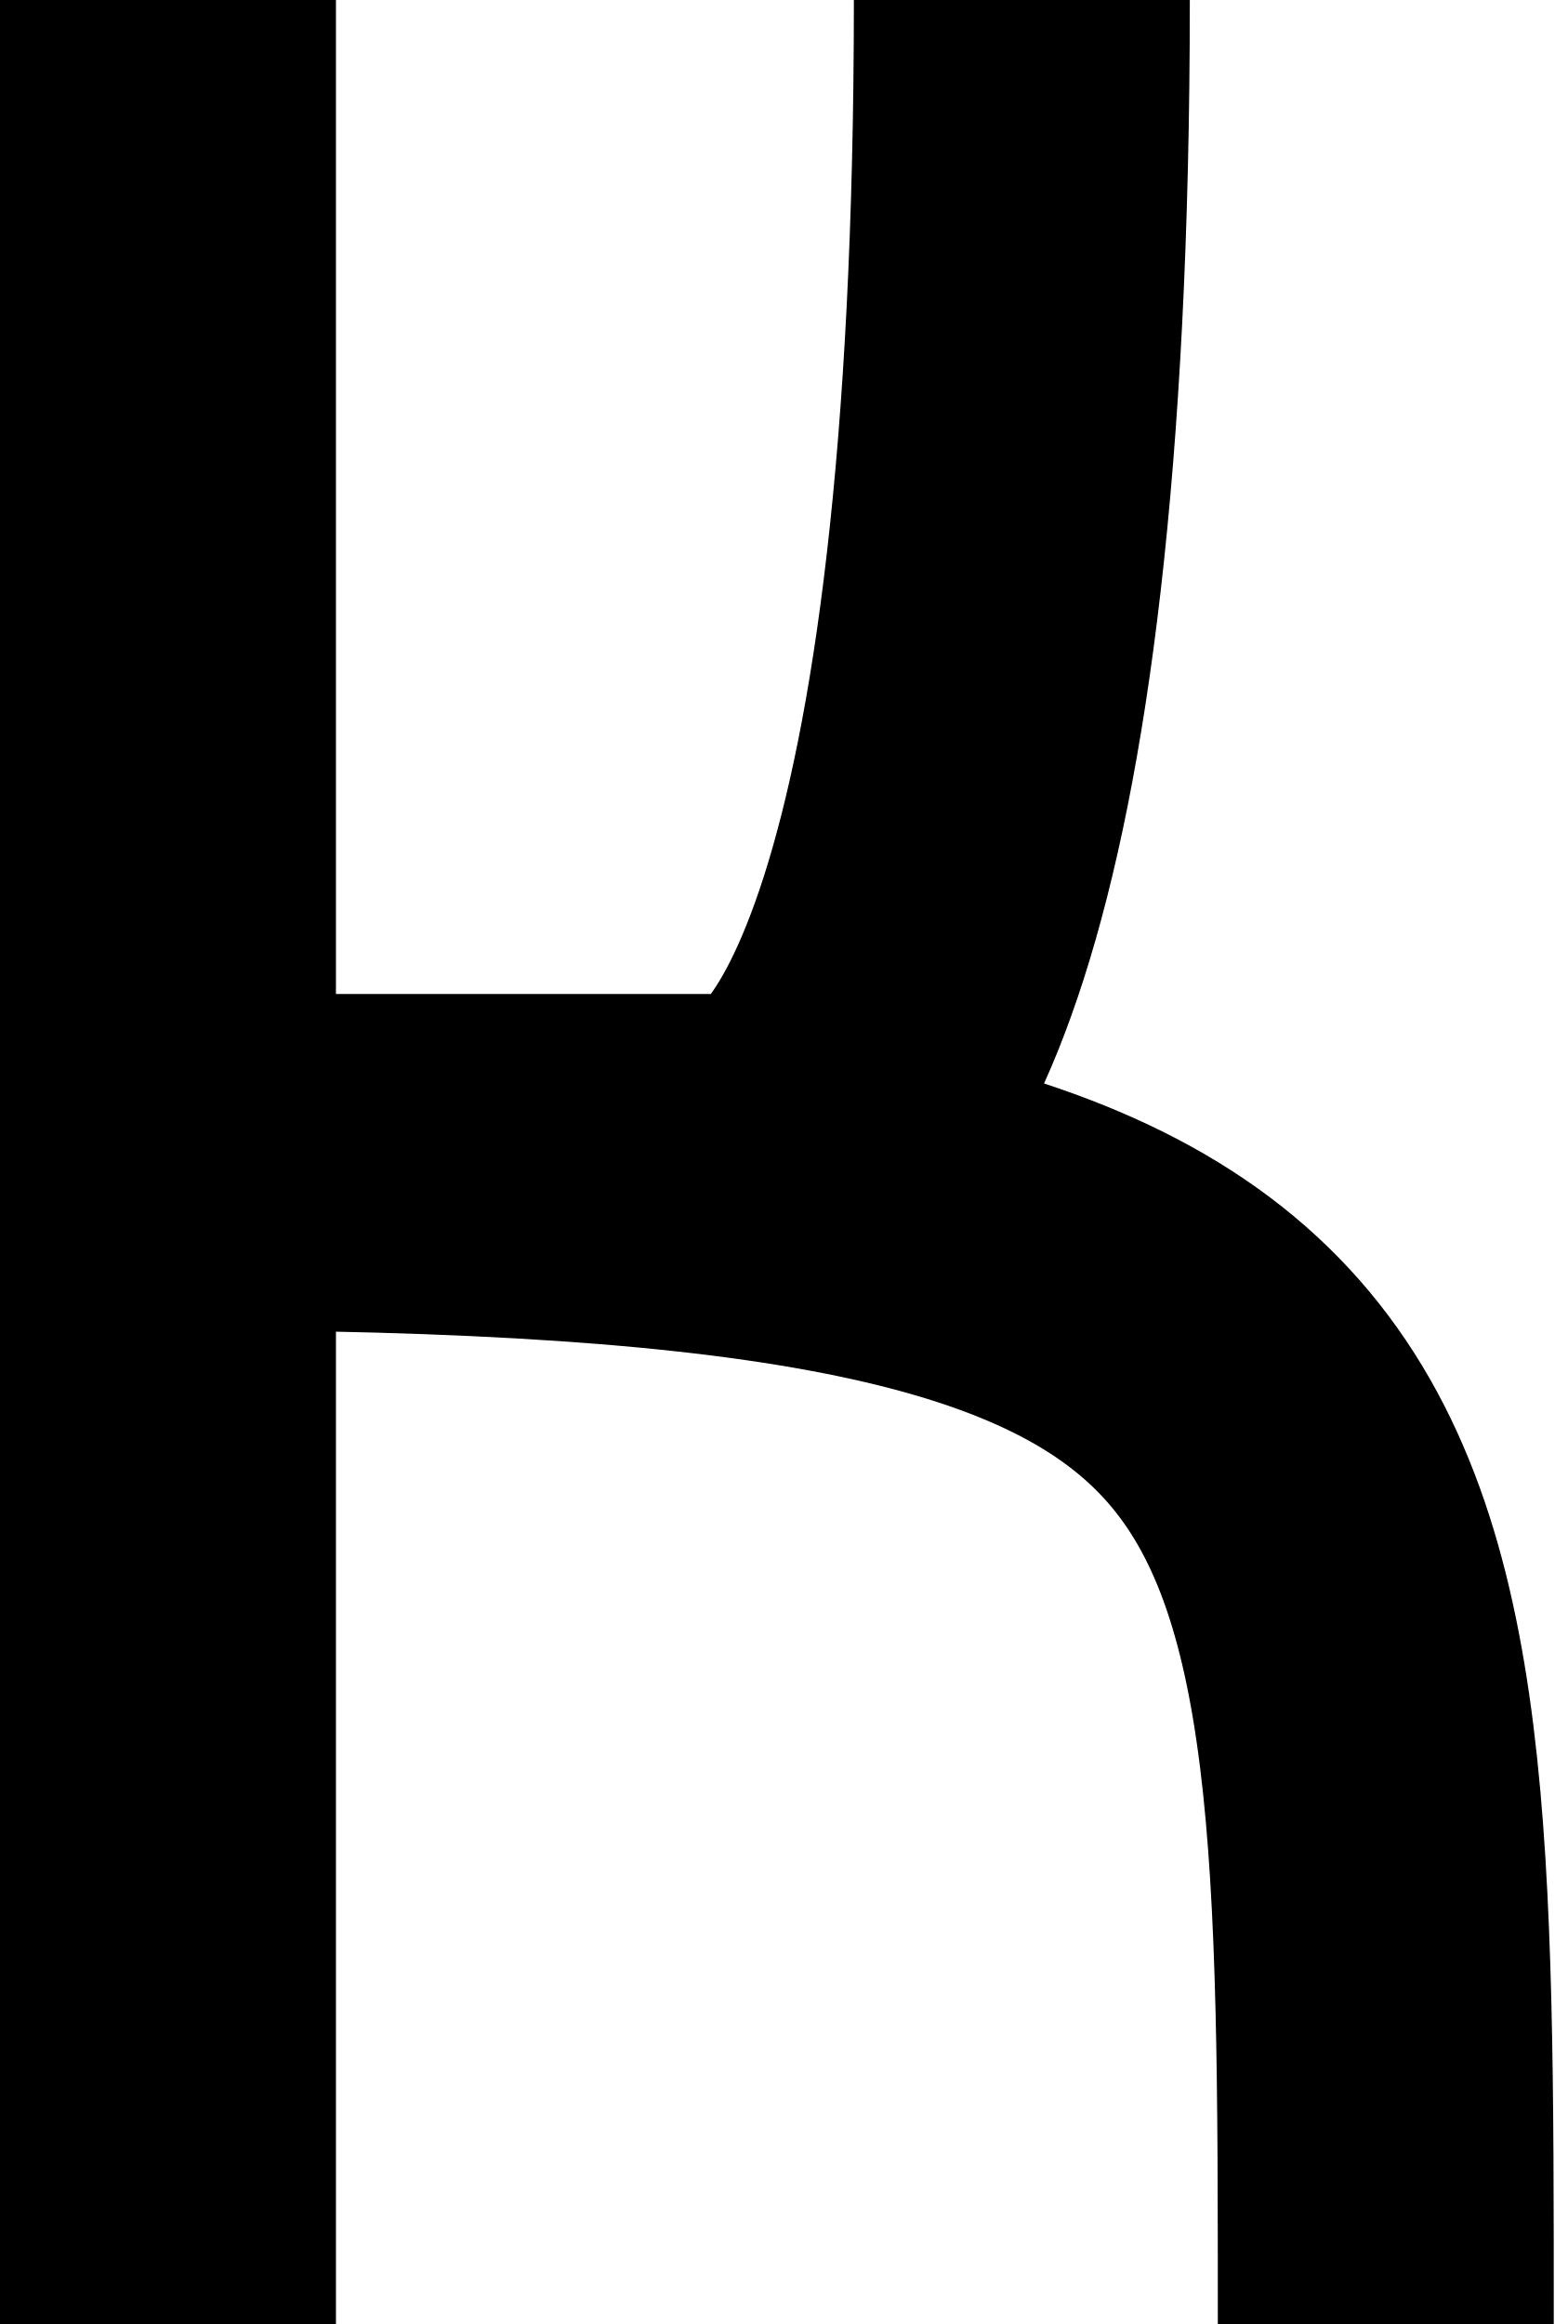
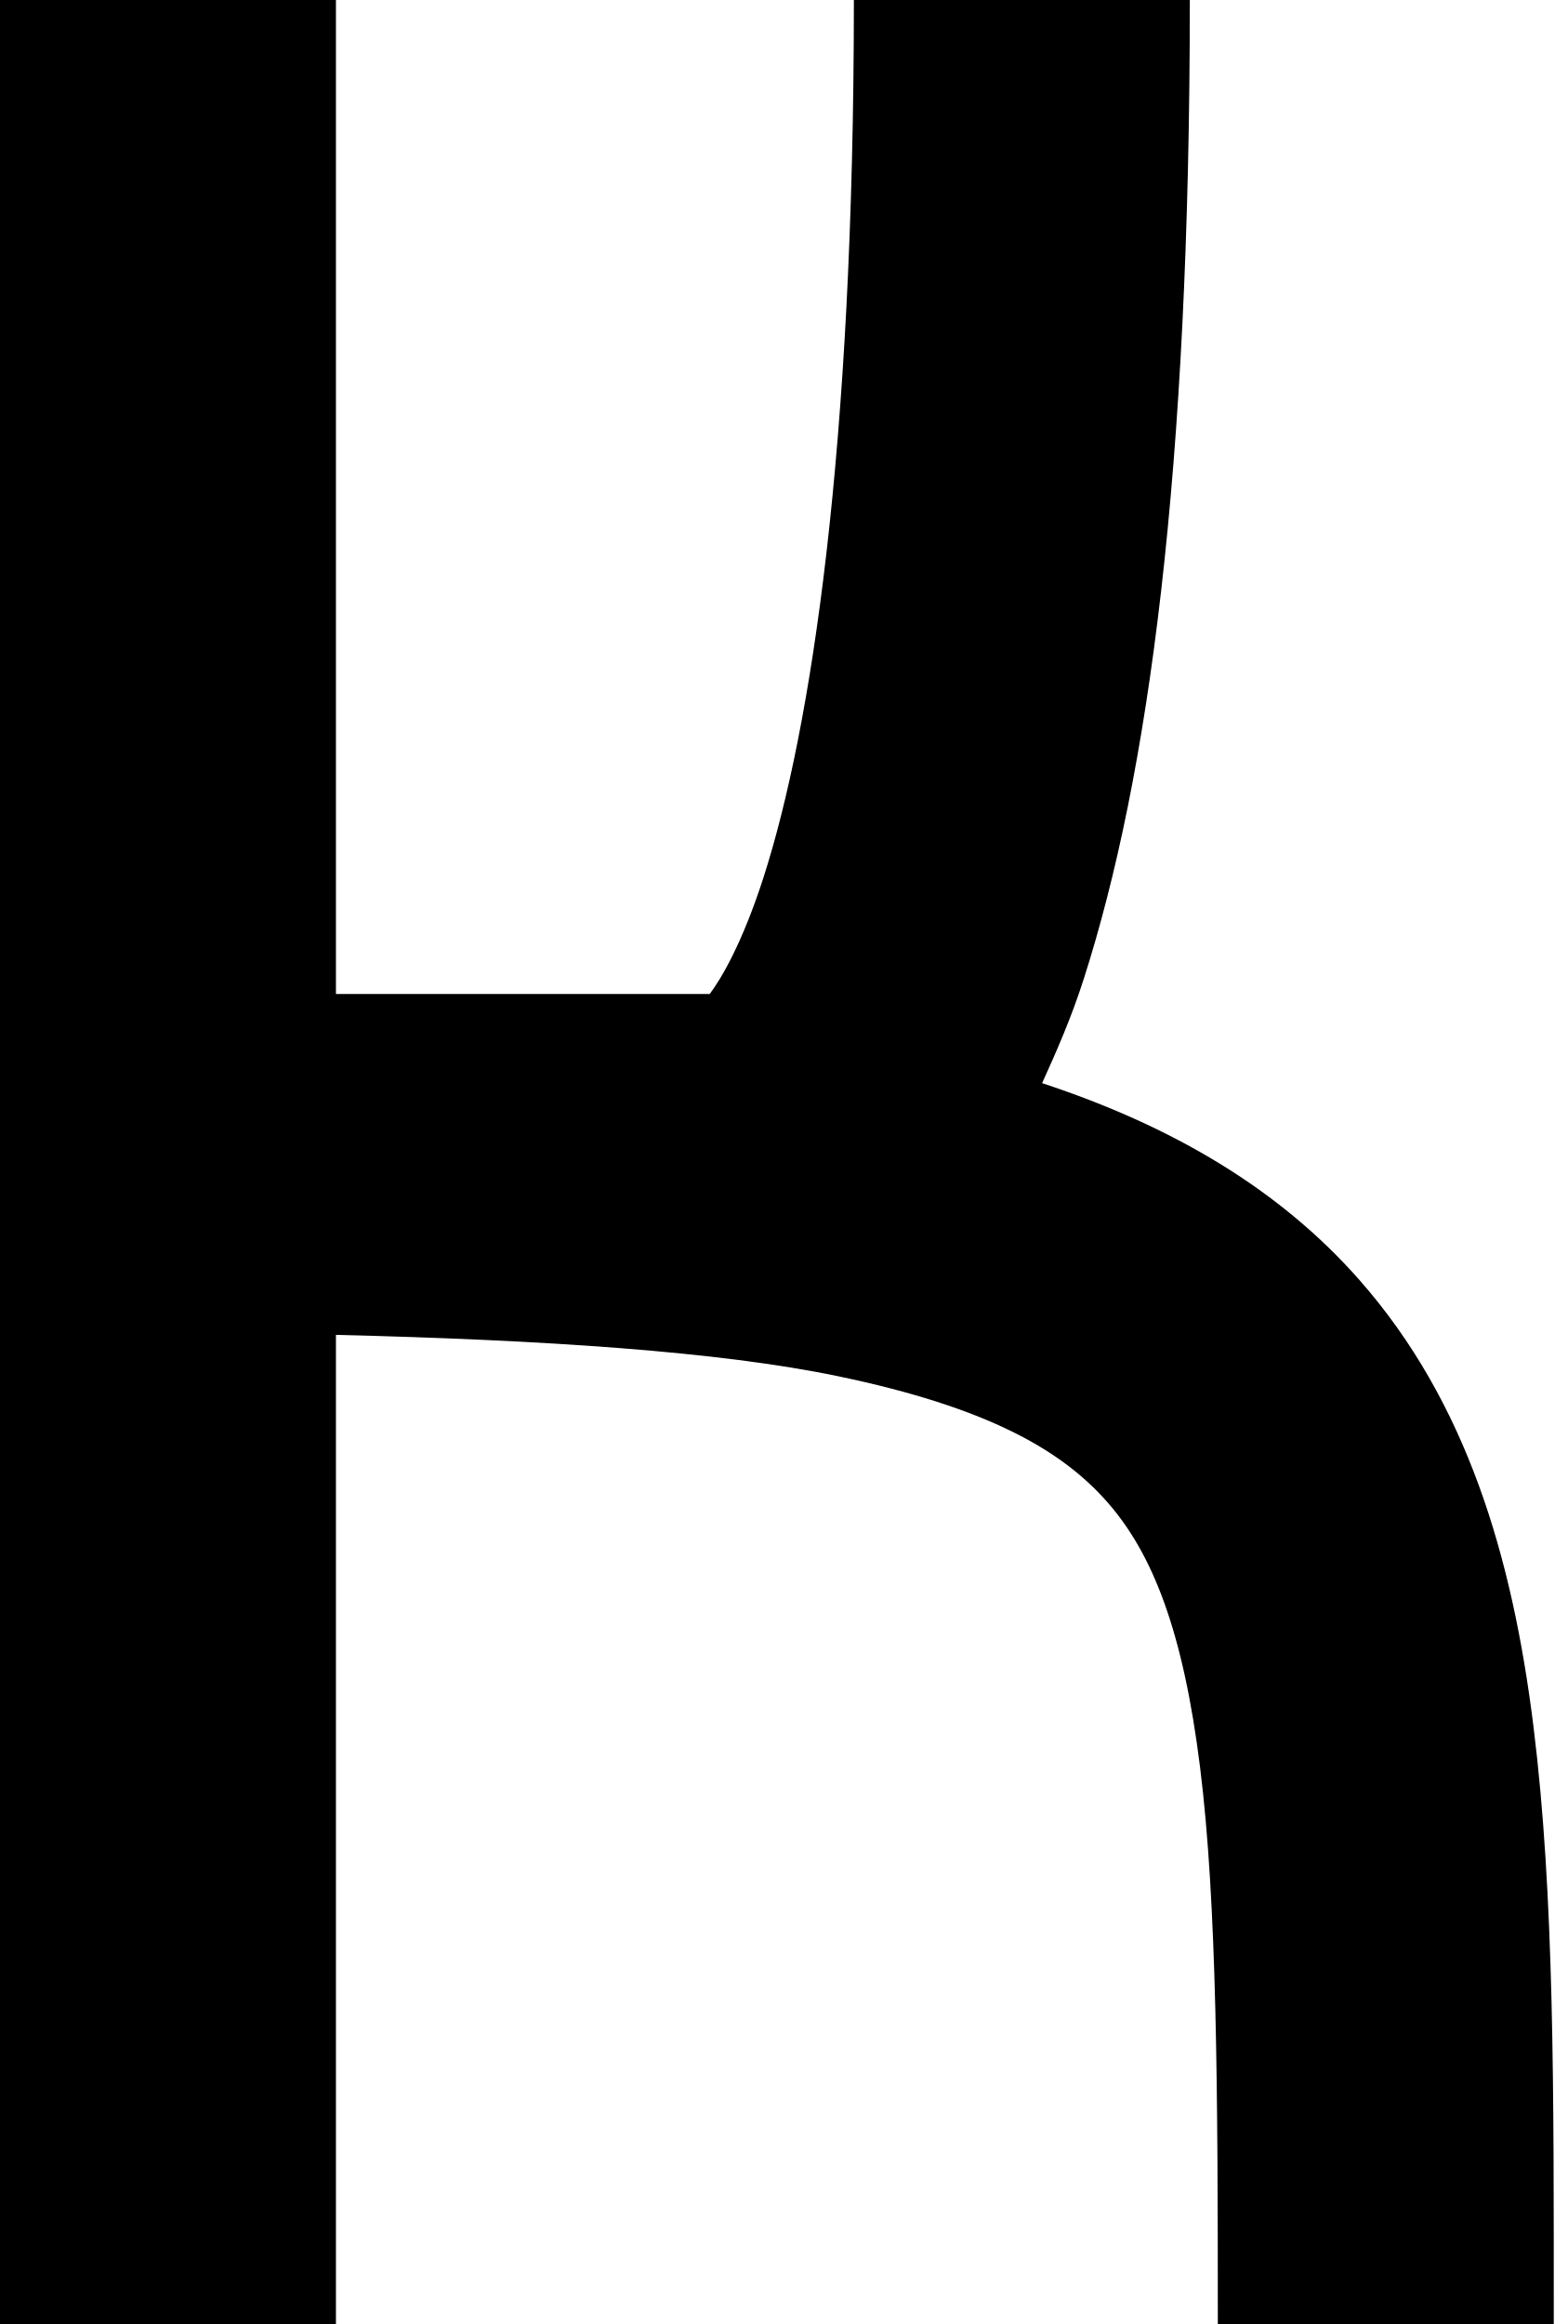
- <svg xmlns="http://www.w3.org/2000/svg" width="56" height="83" viewBox="0 0 56 83" fill="none">
-   <path d="M6 0V41.5M6 83V41.5M6 41.5H26.5C30.5 41.5 36.5 33 36.5 0M6 41.5C49.5 41.5 49.5 49.5 49.5 83" stroke="black" stroke-width="12" />
+ <svg xmlns="http://www.w3.org/2000/svg" width="56" height="83" viewBox="0 0 56 83" fill="none" version="1.1" id="svg853">
+   <defs id="defs857" />
+   <path style="color:#000000;fill:#000000;-inkscape-stroke:none" d="M 0,0 V 41.5 83 H 12 V 47.674 c 7.448,0.18 13.701,0.595 17.926,1.475 5.382,1.12 8.008,2.655 9.629,4.5 1.621,1.845 2.708,4.618 3.312,9.475 C 43.472,67.98 43.5,74.625 43.5,83 h 12 c 0,-8.375 0.028,-15.292 -0.727,-21.357 -0.755,-6.065 -2.387,-11.573 -6.203,-15.916 -2.868,-3.264 -6.708,-5.518 -11.346,-7.043 0.525,-1.161 1.043,-2.332 1.49,-3.73 C 41.037,27.697 42.5,16.864 42.5,0 h -12 c 0,16.136 -1.537,26.053 -3.215,31.297 -0.764,2.386 -1.524,3.657 -1.934,4.203 H 12 V 0 Z" id="path851" />
</svg>
